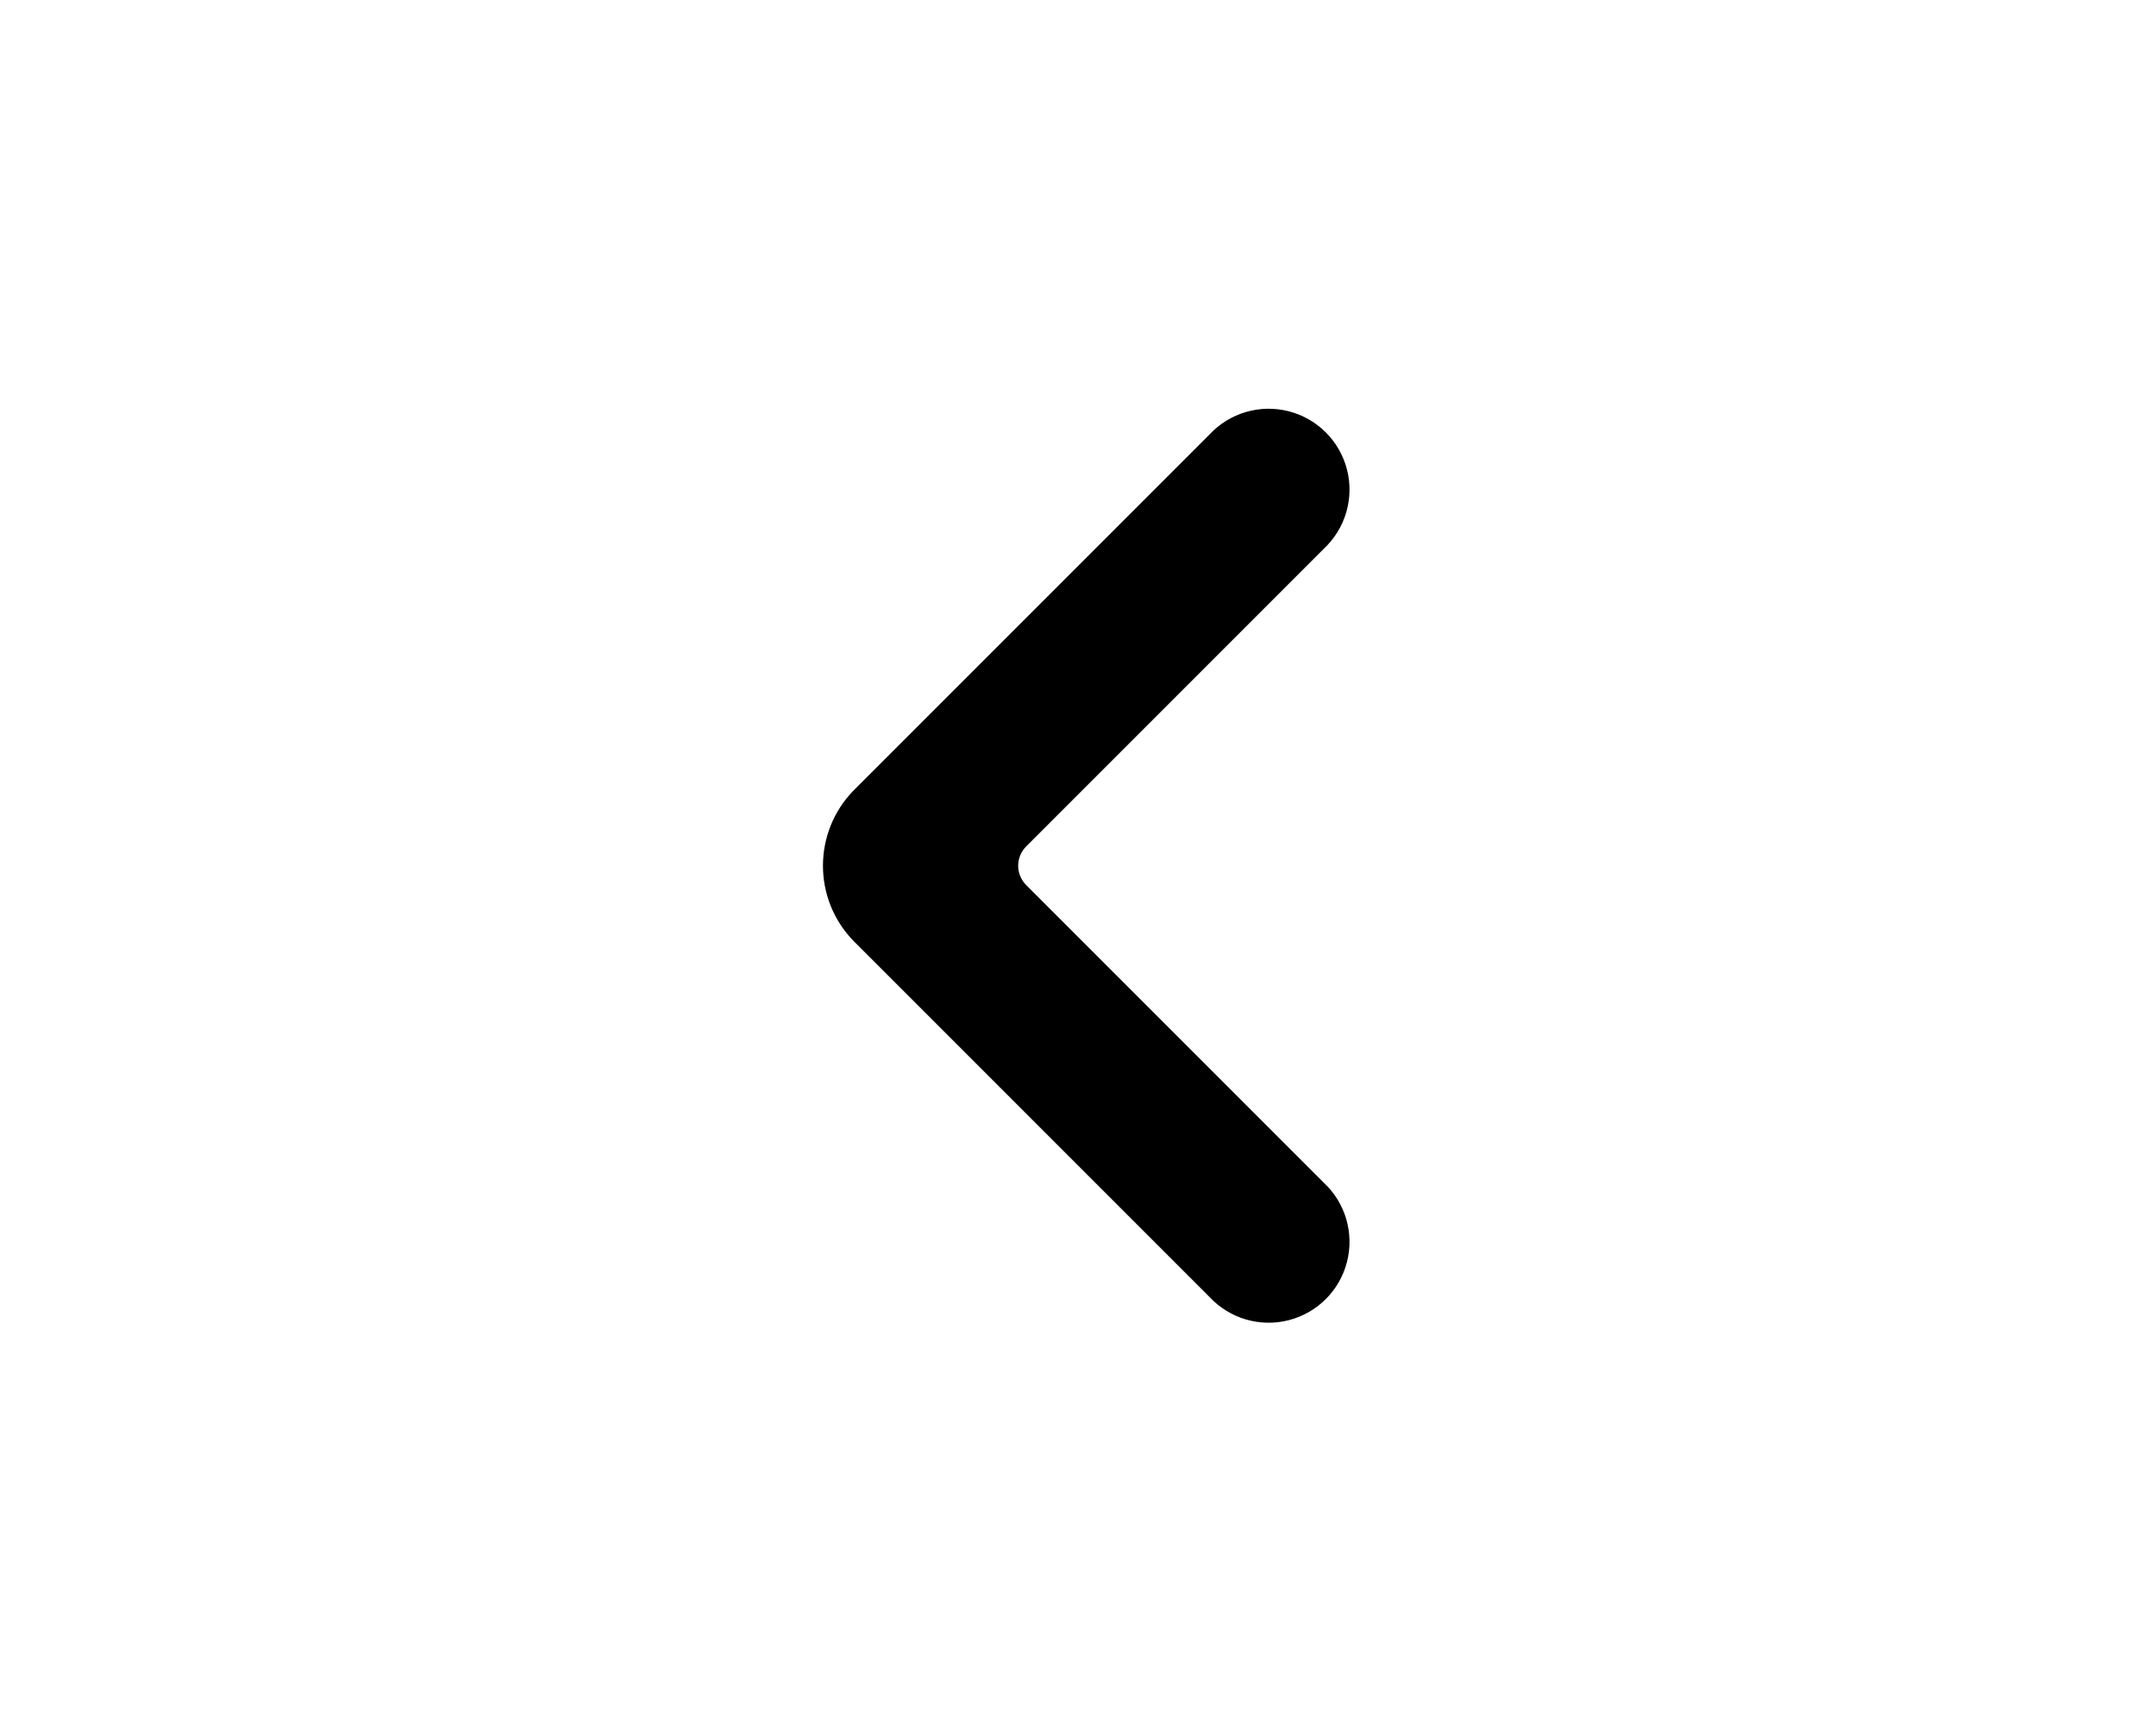
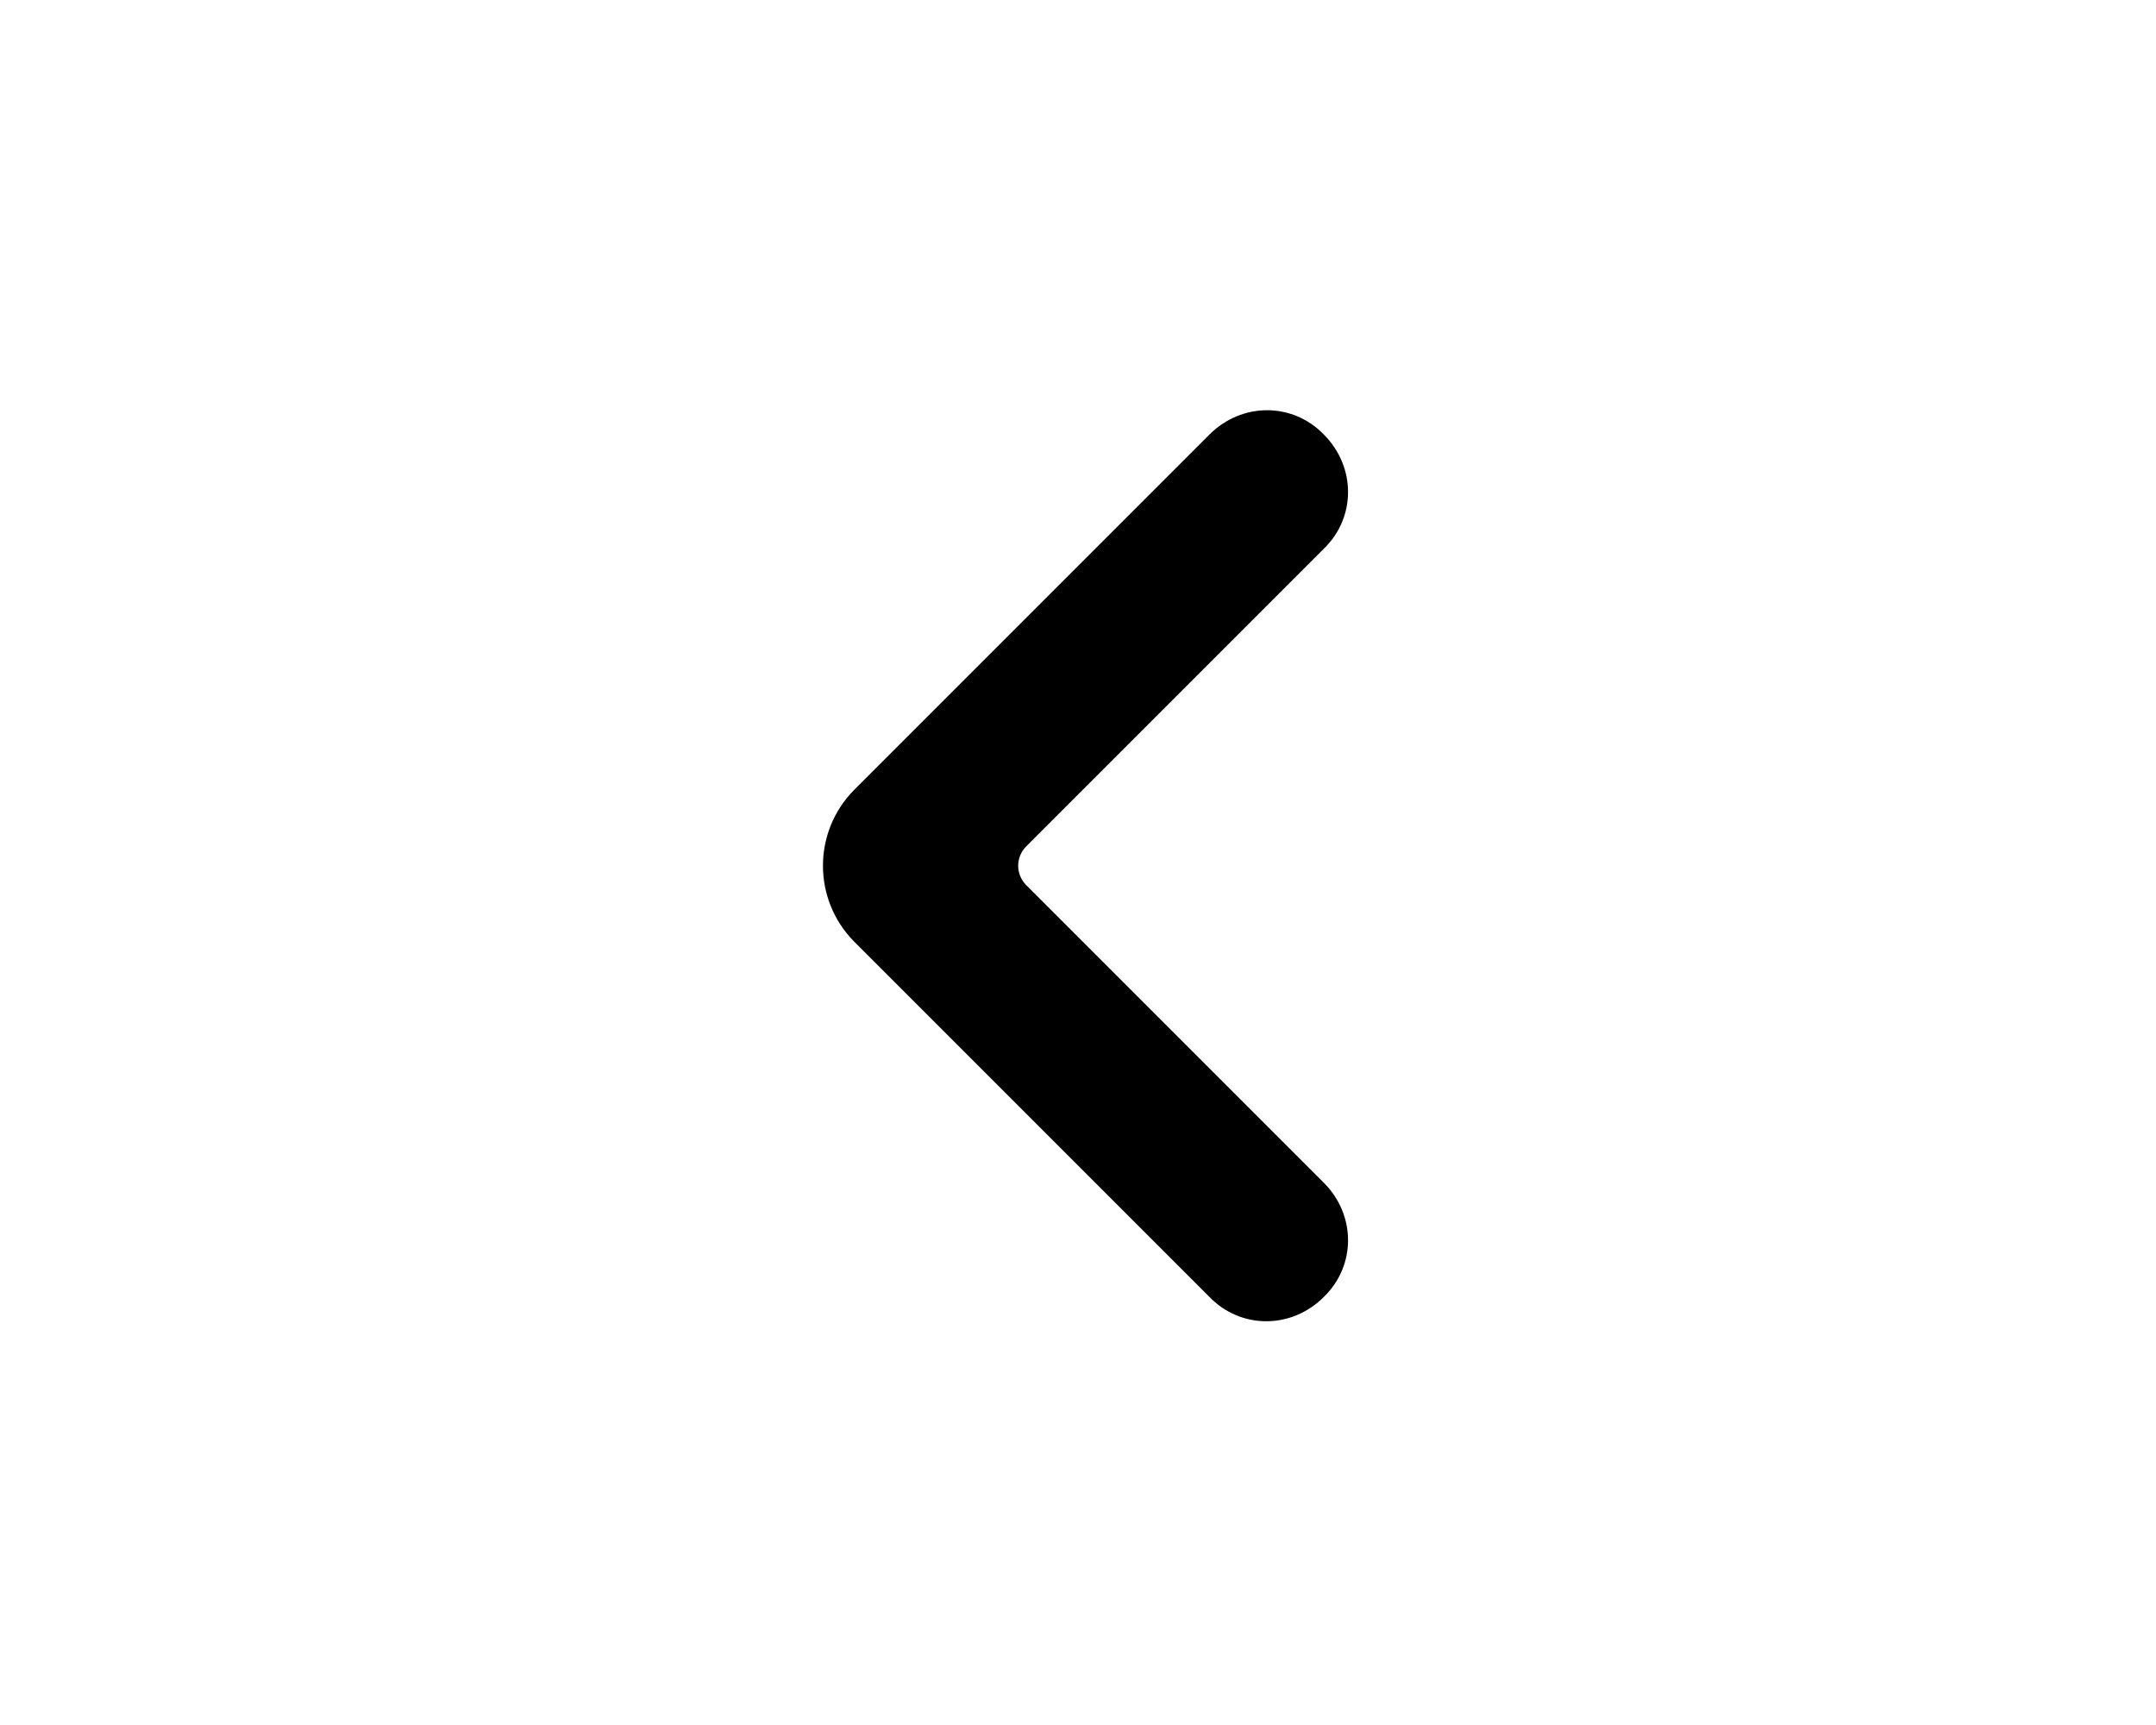
<svg xmlns="http://www.w3.org/2000/svg" viewBox="0 0 20 16" fill="currentColor">
-   <path fill-rule="evenodd" d="M11.22 4.03a.75.75 0 1 1 1.06 1.06L9.52 7.85c-.1.1-.1.26 0 .36l2.76 2.76a.75.75 0 1 1-1.06 1.06l-3.3-3.3a1 1 0 0 1 0-1.4l3.3-3.3Z" />
+   <path fill-rule="evenodd" d="M11.22 4.03c.3-.3.77-.3 1.06 0 .3.3.3.77 0 1.06L9.52 7.85c-.1.1-.1.26 0 .36l2.76 2.76c.3.3.3.77 0 1.06-.3.3-.77.3-1.06 0l-3.3-3.3a1 1 0 0 1 0-1.4l3.3-3.3Z" />
</svg>
